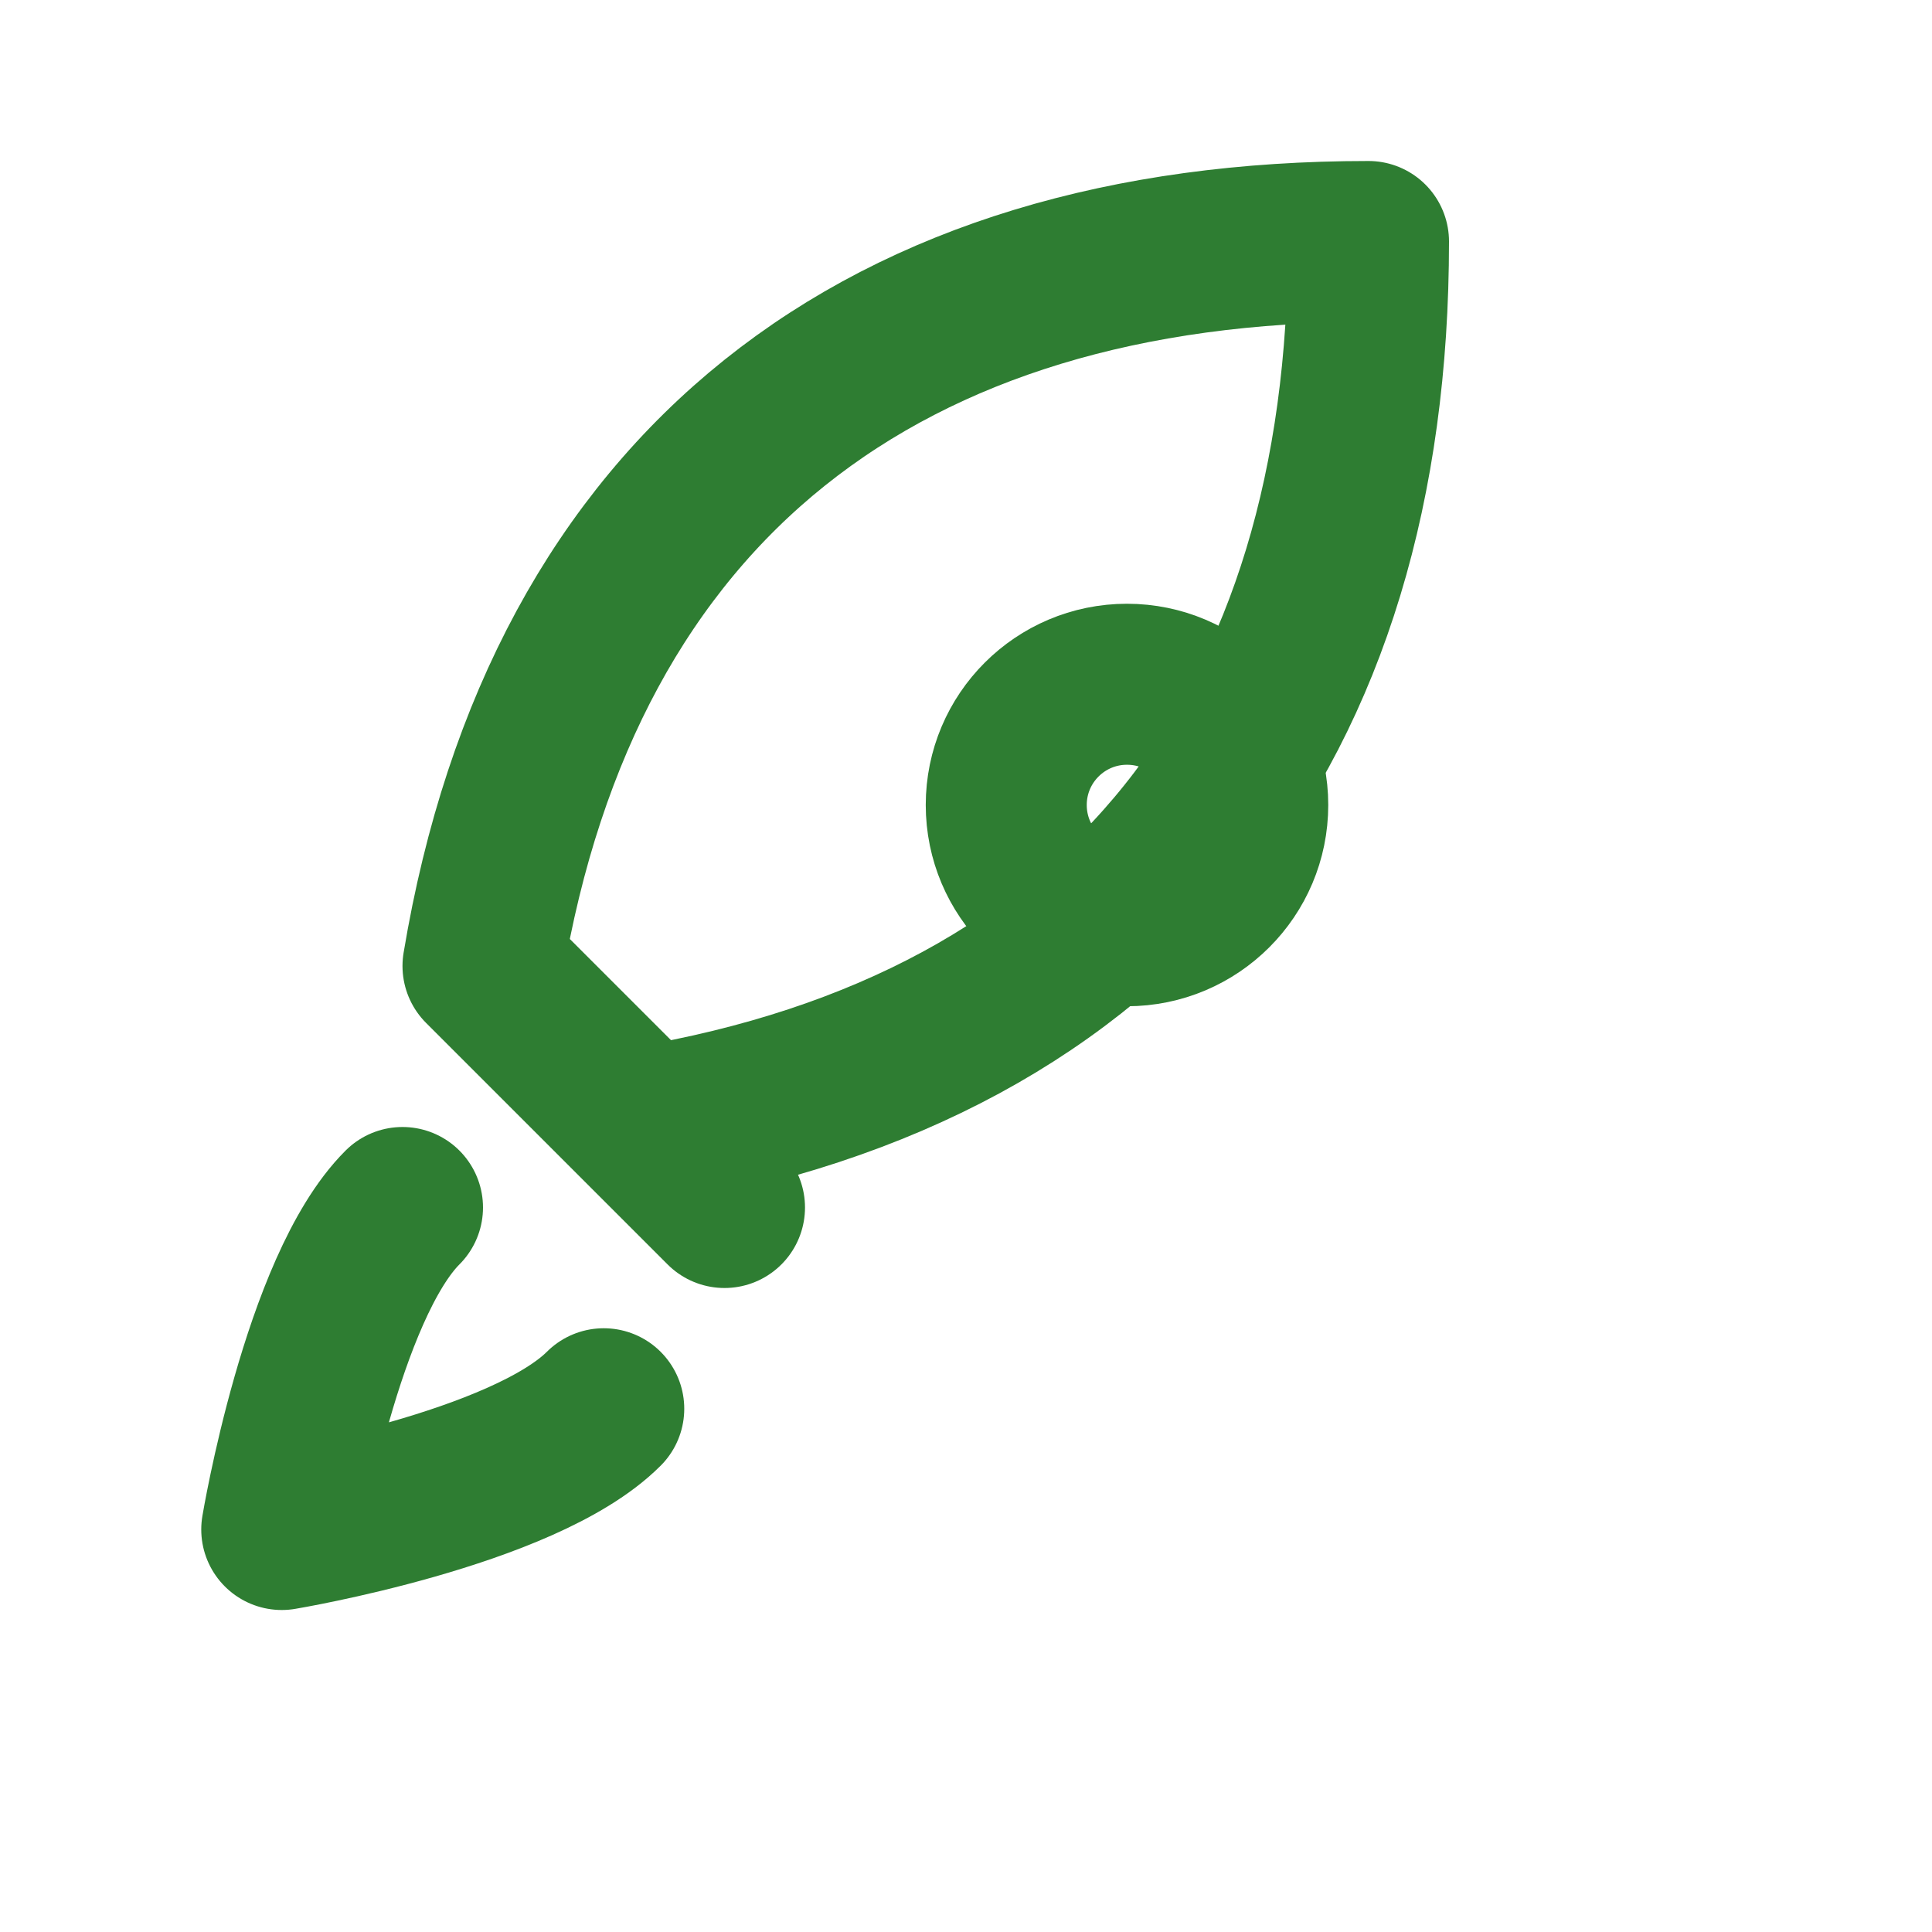
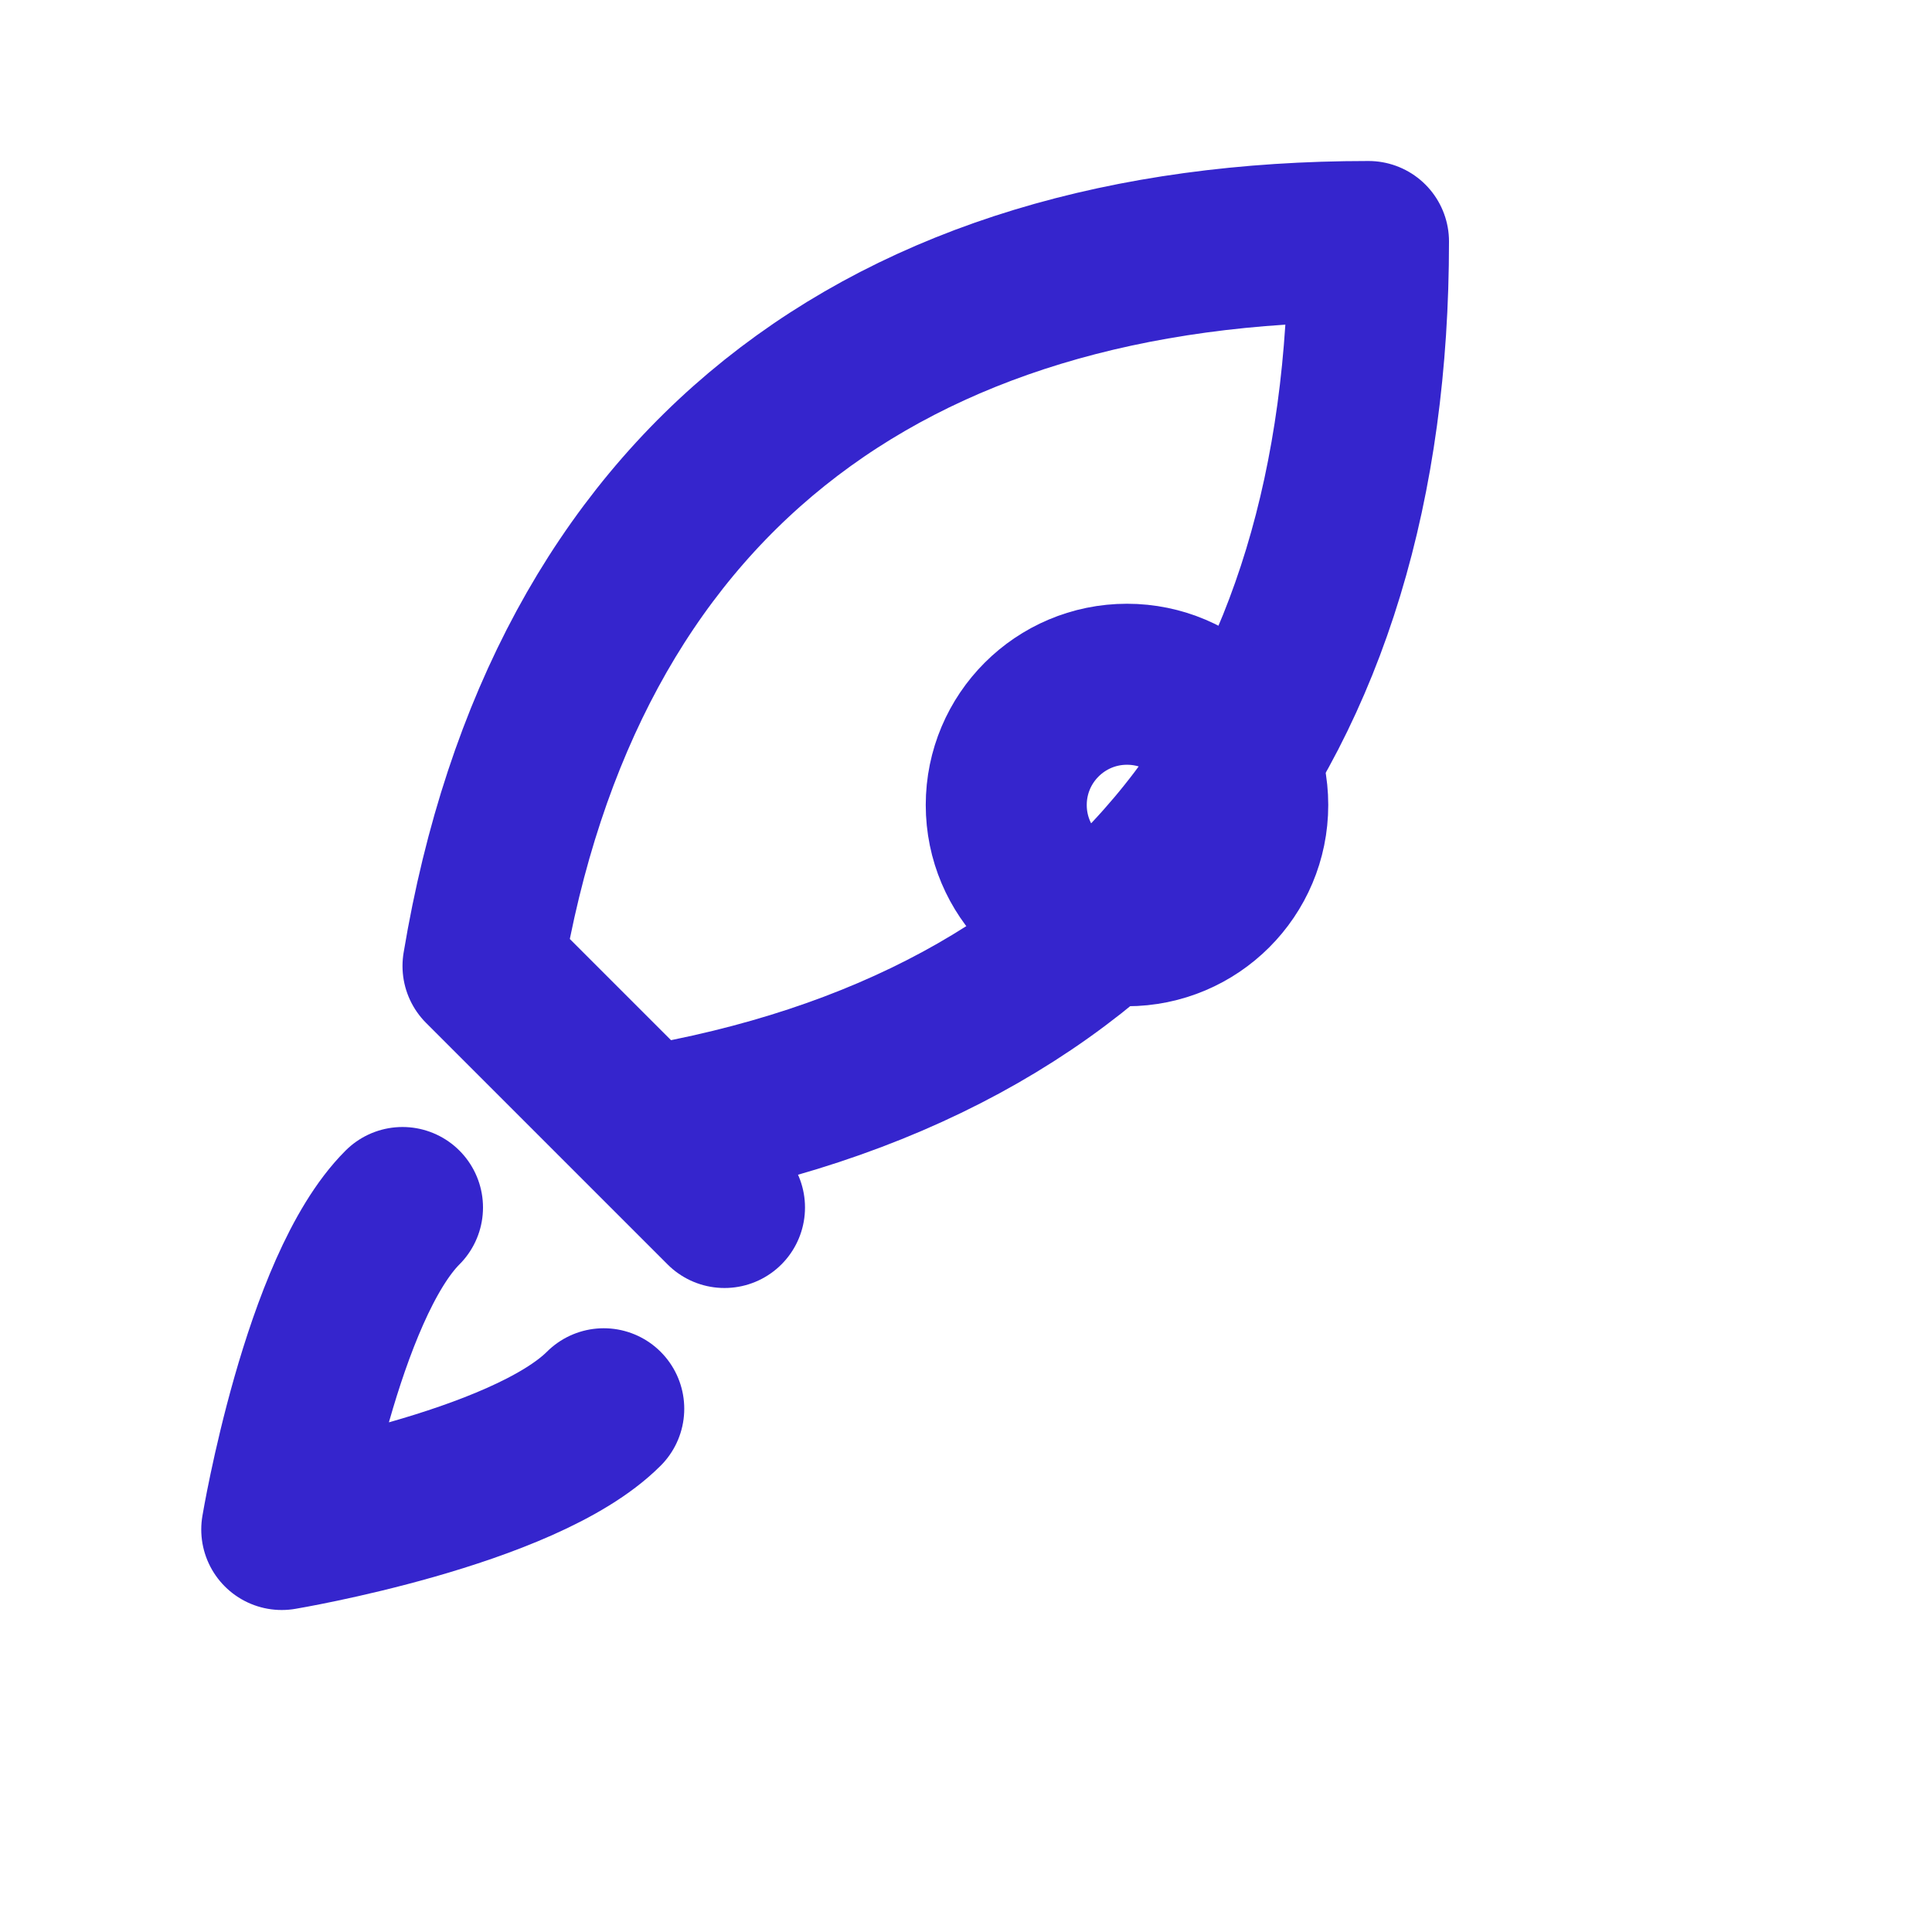
- <svg xmlns="http://www.w3.org/2000/svg" width="24" height="24" viewBox="0 0 24 24" fill="none" stroke="#2E7D32" stroke-width="2" stroke-linecap="round" stroke-linejoin="round">
+ <svg xmlns="http://www.w3.org/2000/svg" width="24" height="24" viewBox="0 0 24 24" fill="none" stroke="#3525CD" stroke-width="2" stroke-linecap="round" stroke-linejoin="round">
  <path d="M5 15c-1 1-1.5 4-1.5 4s3-.5 4-1.5" />
  <path d="M9 15l-3-3c1-6 5-9 11-9 0 6-3 10-9 11z" />
  <circle cx="14" cy="10" r="1.5" />
</svg>
